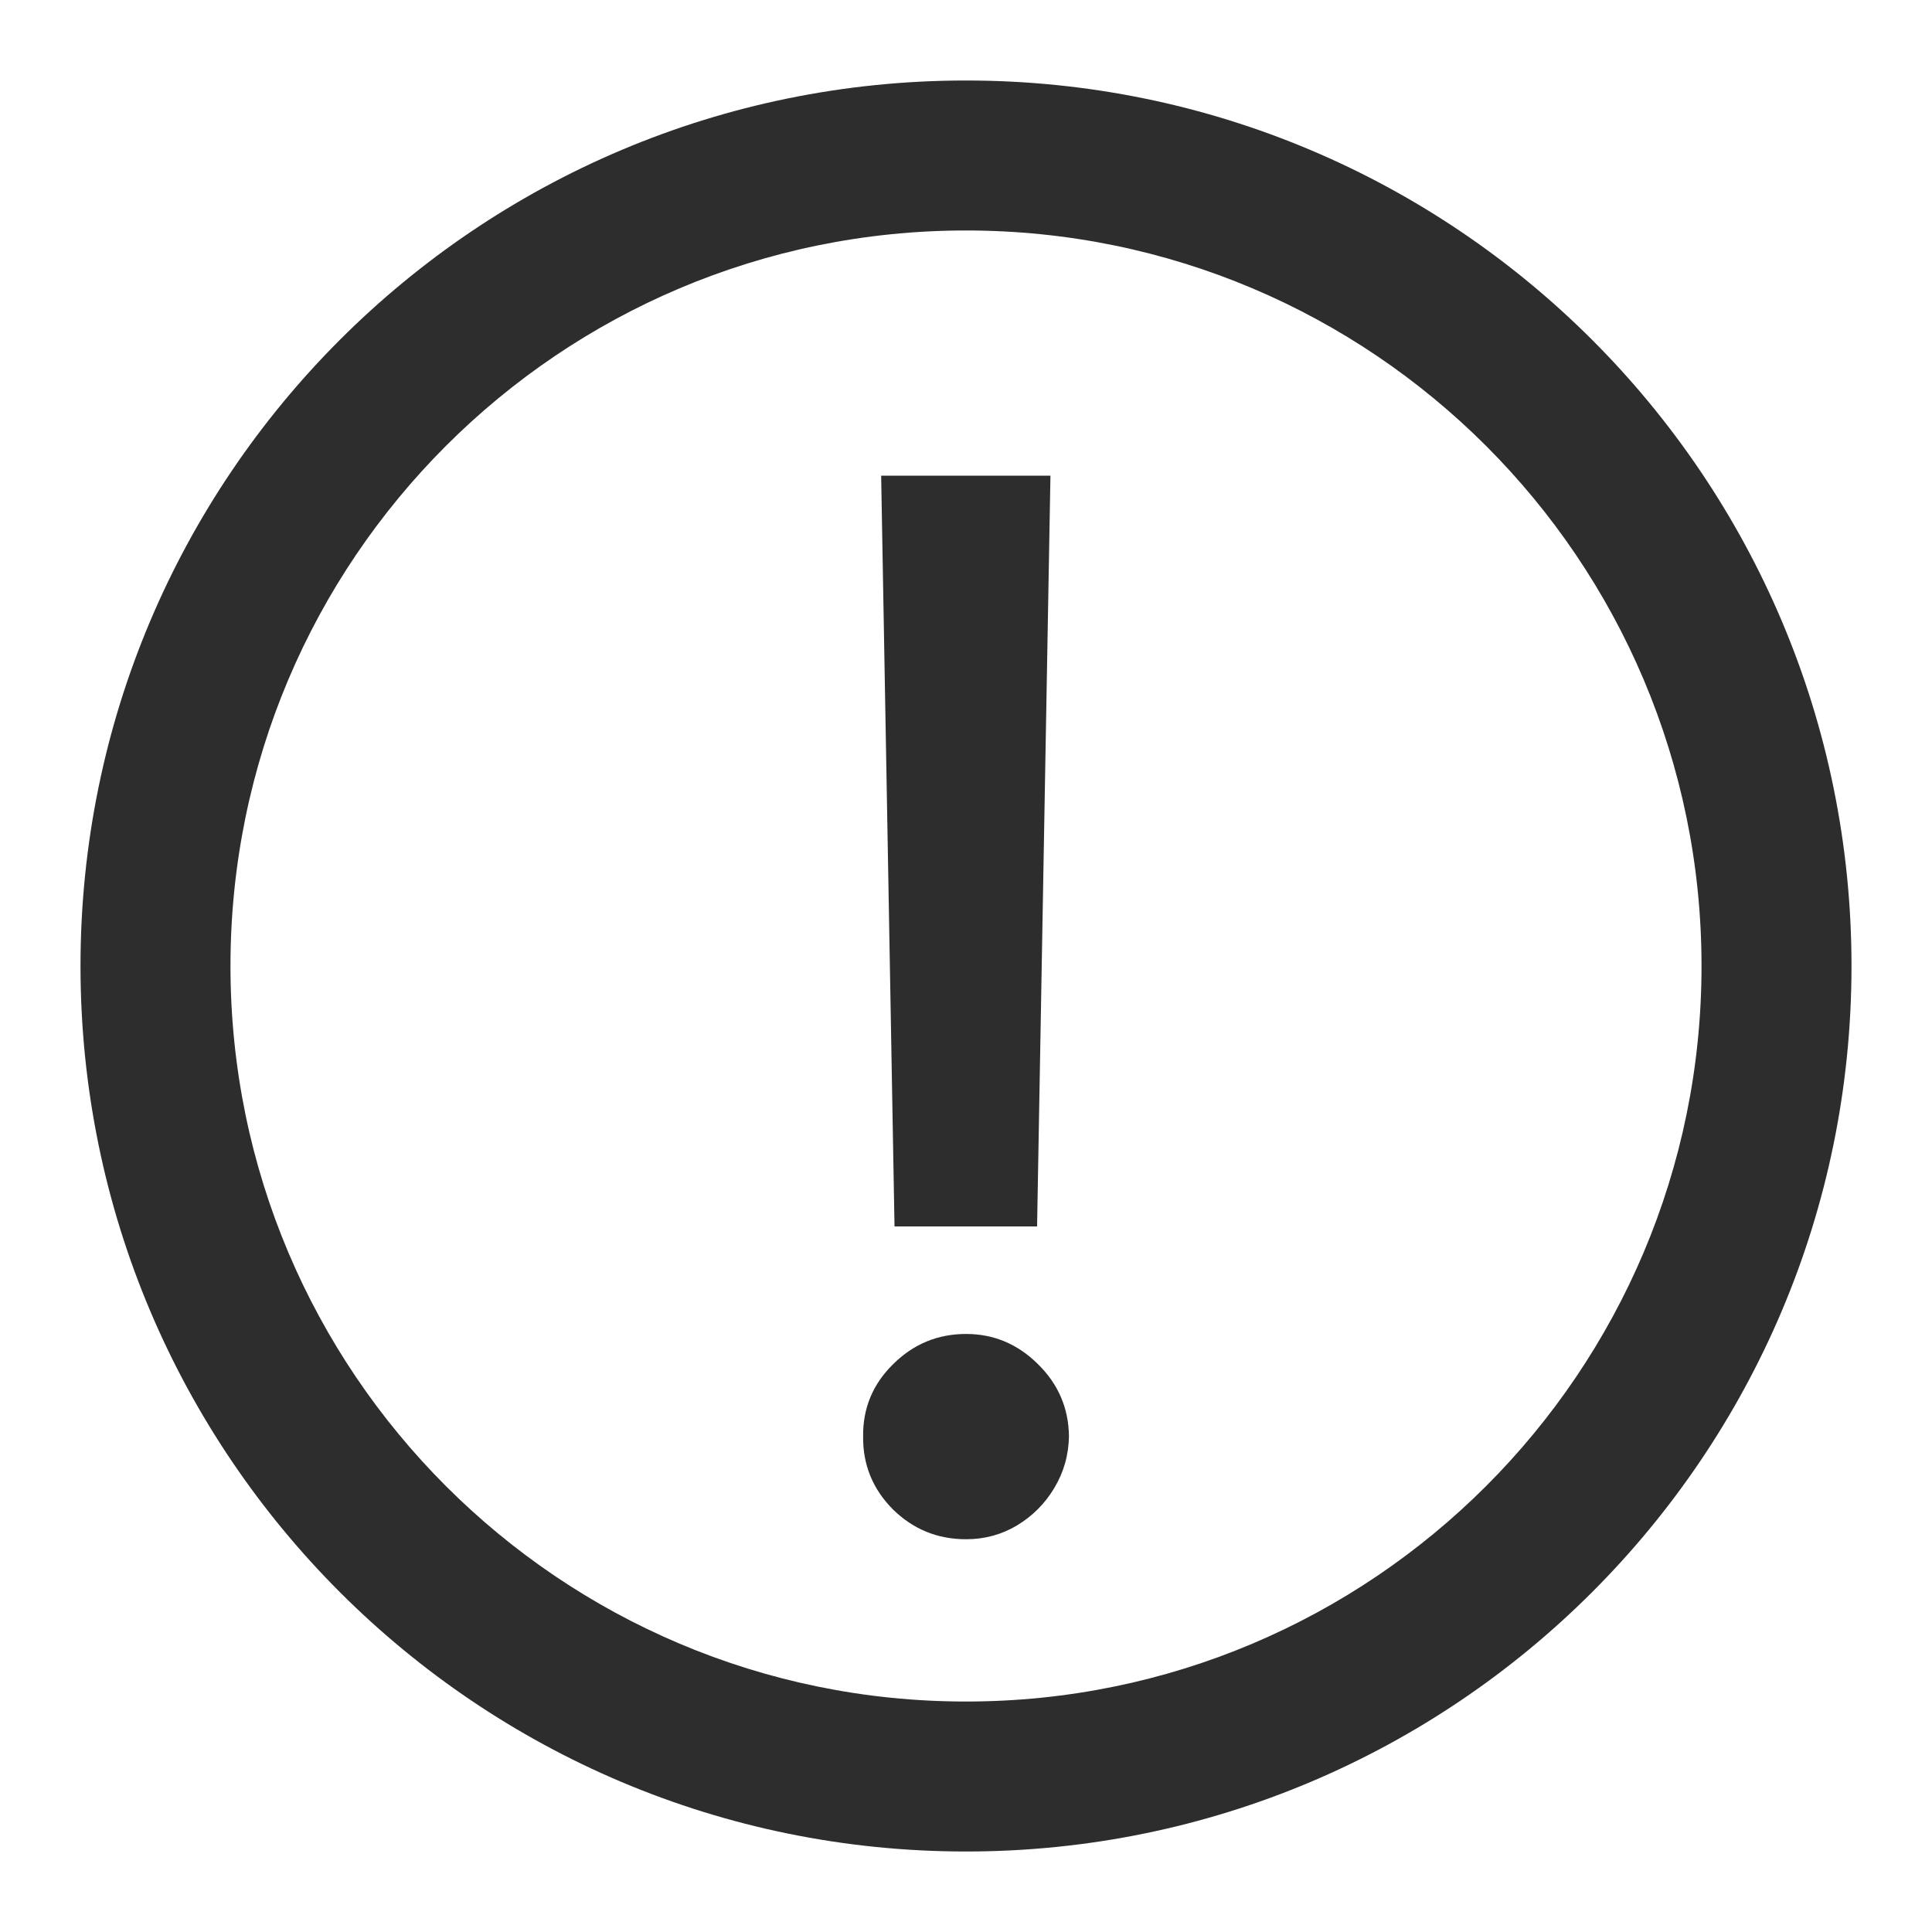
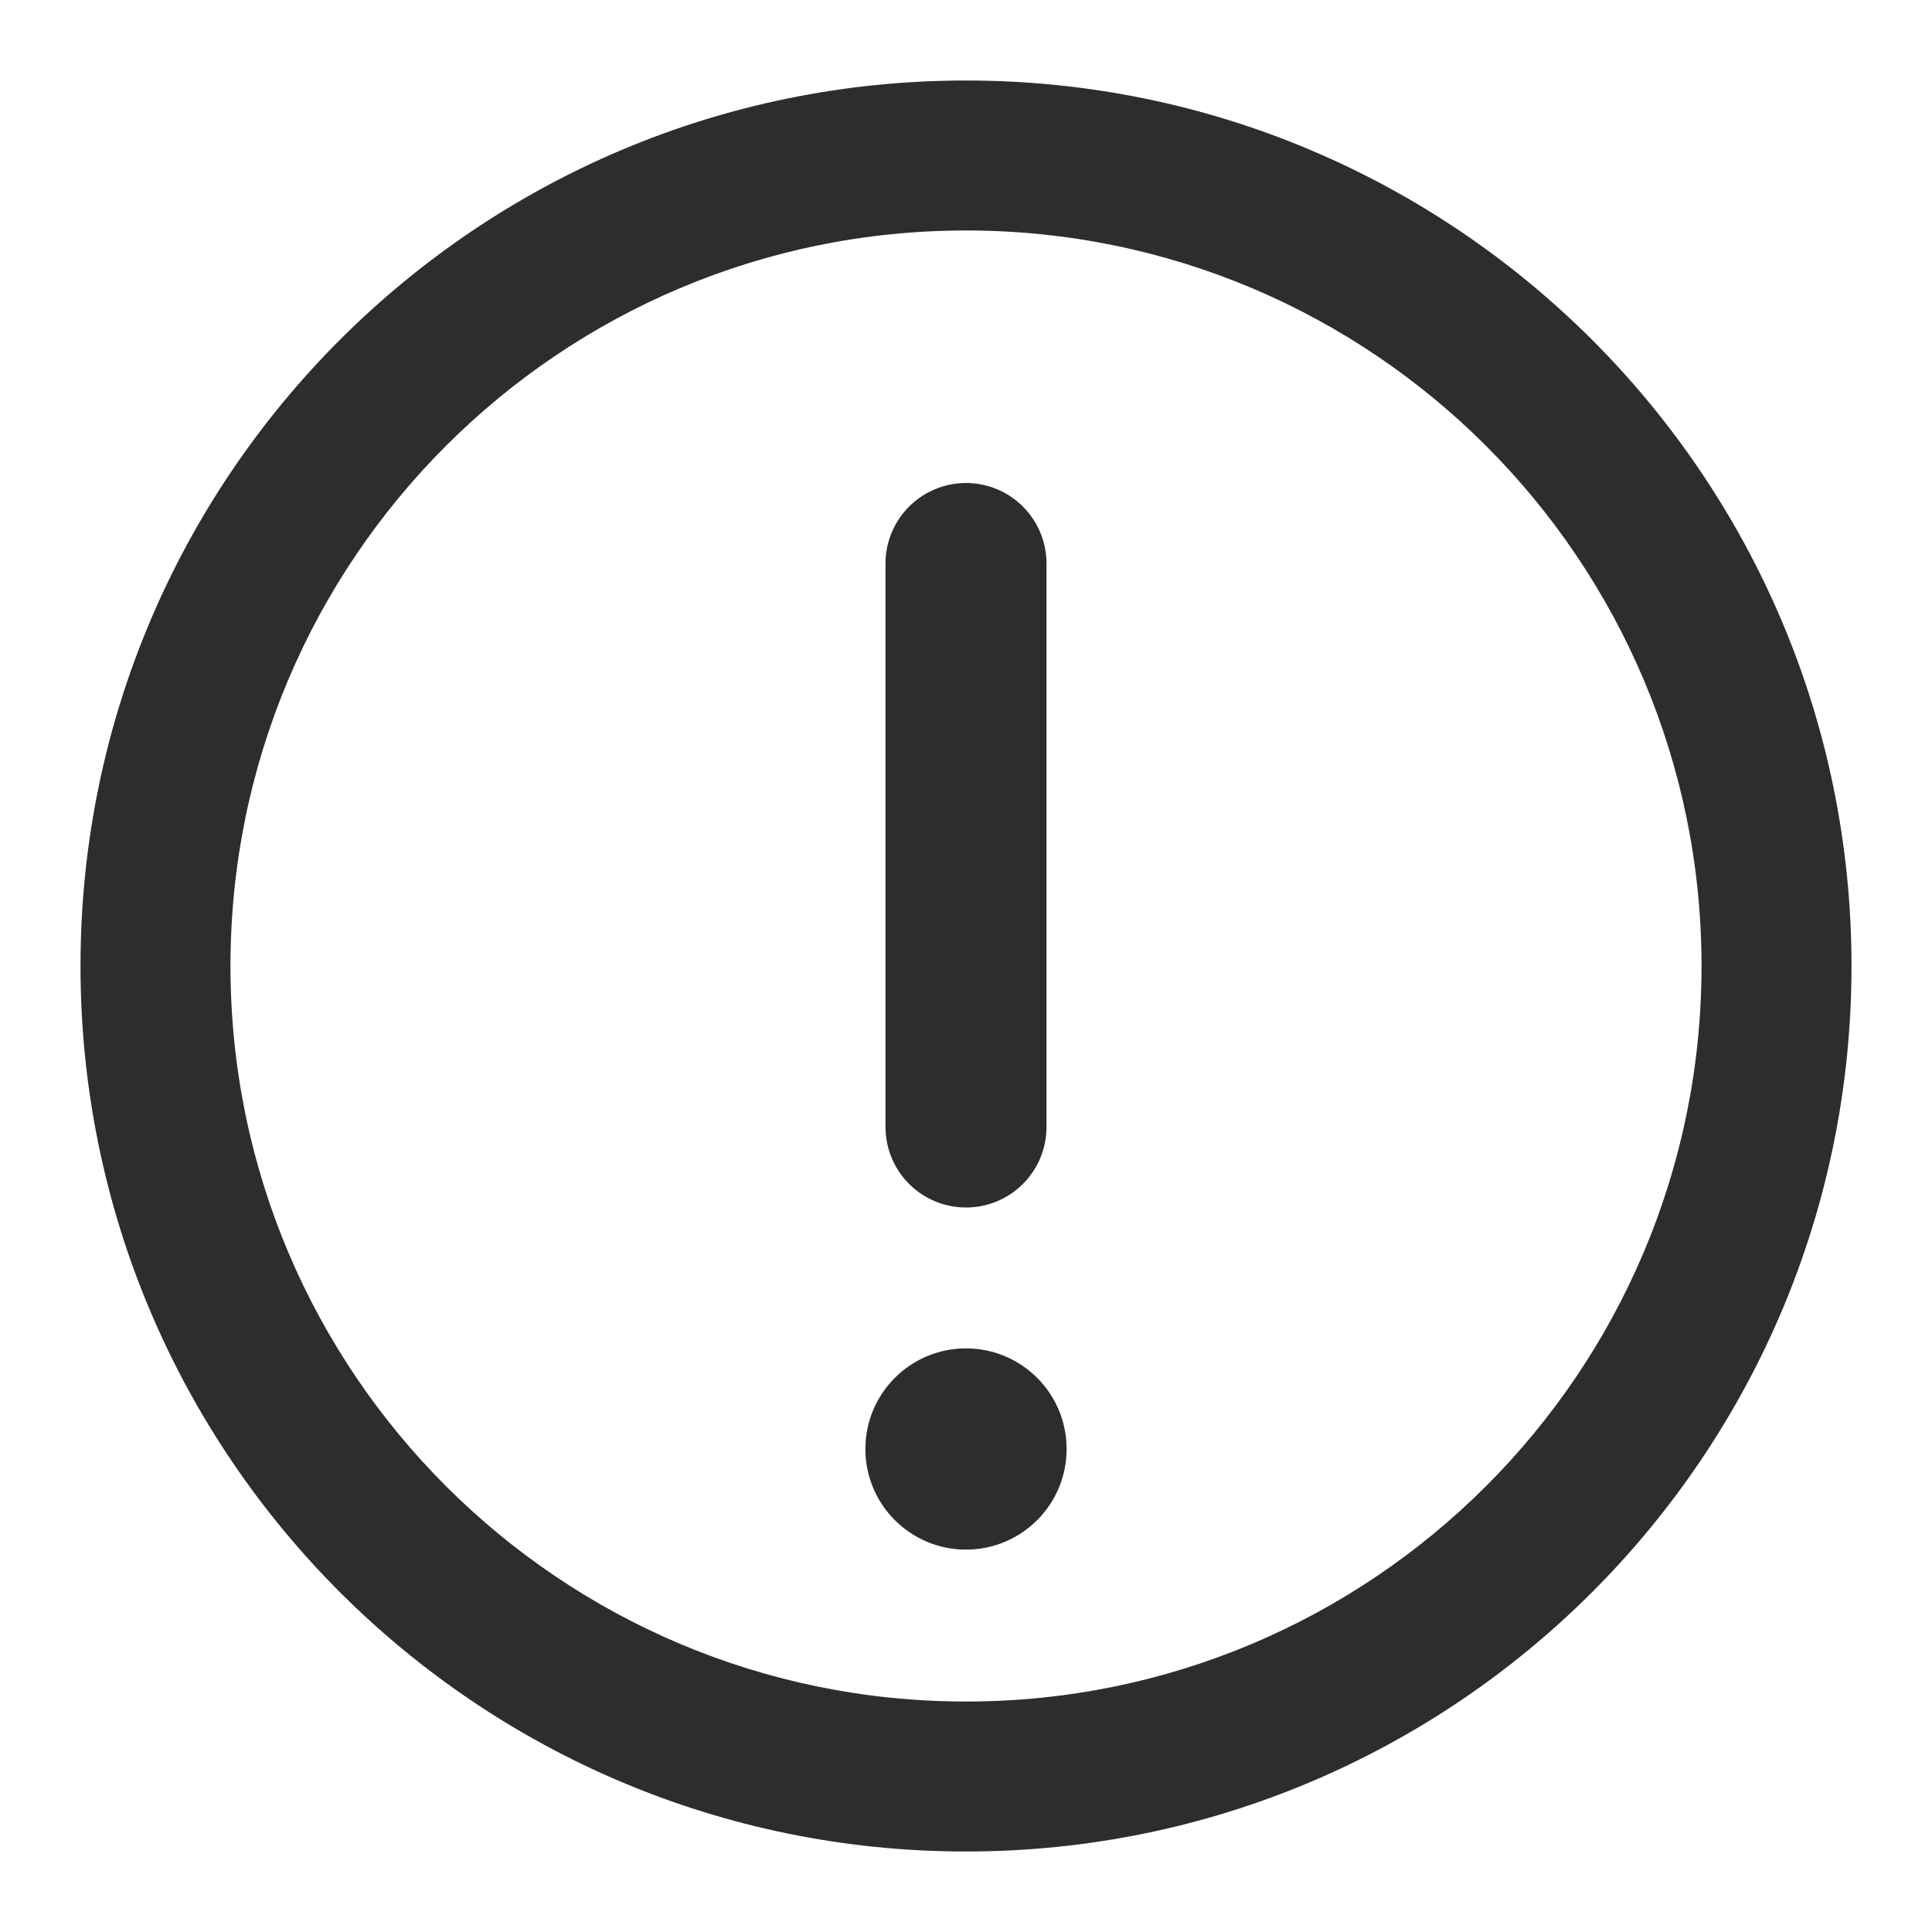
<svg xmlns="http://www.w3.org/2000/svg" width="24" height="24" viewBox="0 0 24 24" fill="none">
-   <path d="M13.049 5.909L12.883 15.235H11.112L10.946 5.909H13.049ZM12.001 19.121C11.647 19.121 11.345 18.998 11.093 18.751C10.842 18.499 10.718 18.197 10.722 17.843C10.718 17.494 10.842 17.195 11.093 16.948C11.345 16.697 11.647 16.571 12.001 16.571C12.346 16.571 12.644 16.697 12.896 16.948C13.147 17.195 13.275 17.494 13.279 17.843C13.275 18.077 13.213 18.293 13.094 18.489C12.979 18.68 12.825 18.834 12.634 18.949C12.442 19.064 12.231 19.121 12.001 19.121Z" fill="#2D2D2E" />
  <path d="M23 12C23 18.075 18.075 23 12 23C5.925 23 1 18.075 1 12C1 5.925 5.925 1 12 1C18.075 1 23 5.925 23 12ZM2.863 12C2.863 17.046 6.954 21.137 12 21.137C17.046 21.137 21.137 17.046 21.137 12C21.137 6.954 17.046 2.863 12 2.863C6.954 2.863 2.863 6.954 2.863 12Z" fill="#2D2D2E" />
+   <line x1="12" y1="7" x2="12" y2="14" stroke="#2D2D2E" stroke-width="2" stroke-linecap="round" />
+   <circle cx="12" cy="18" r="1" fill="#2D2D2E" stroke="#2D2D2E" stroke-width="0.5" />
</svg>
